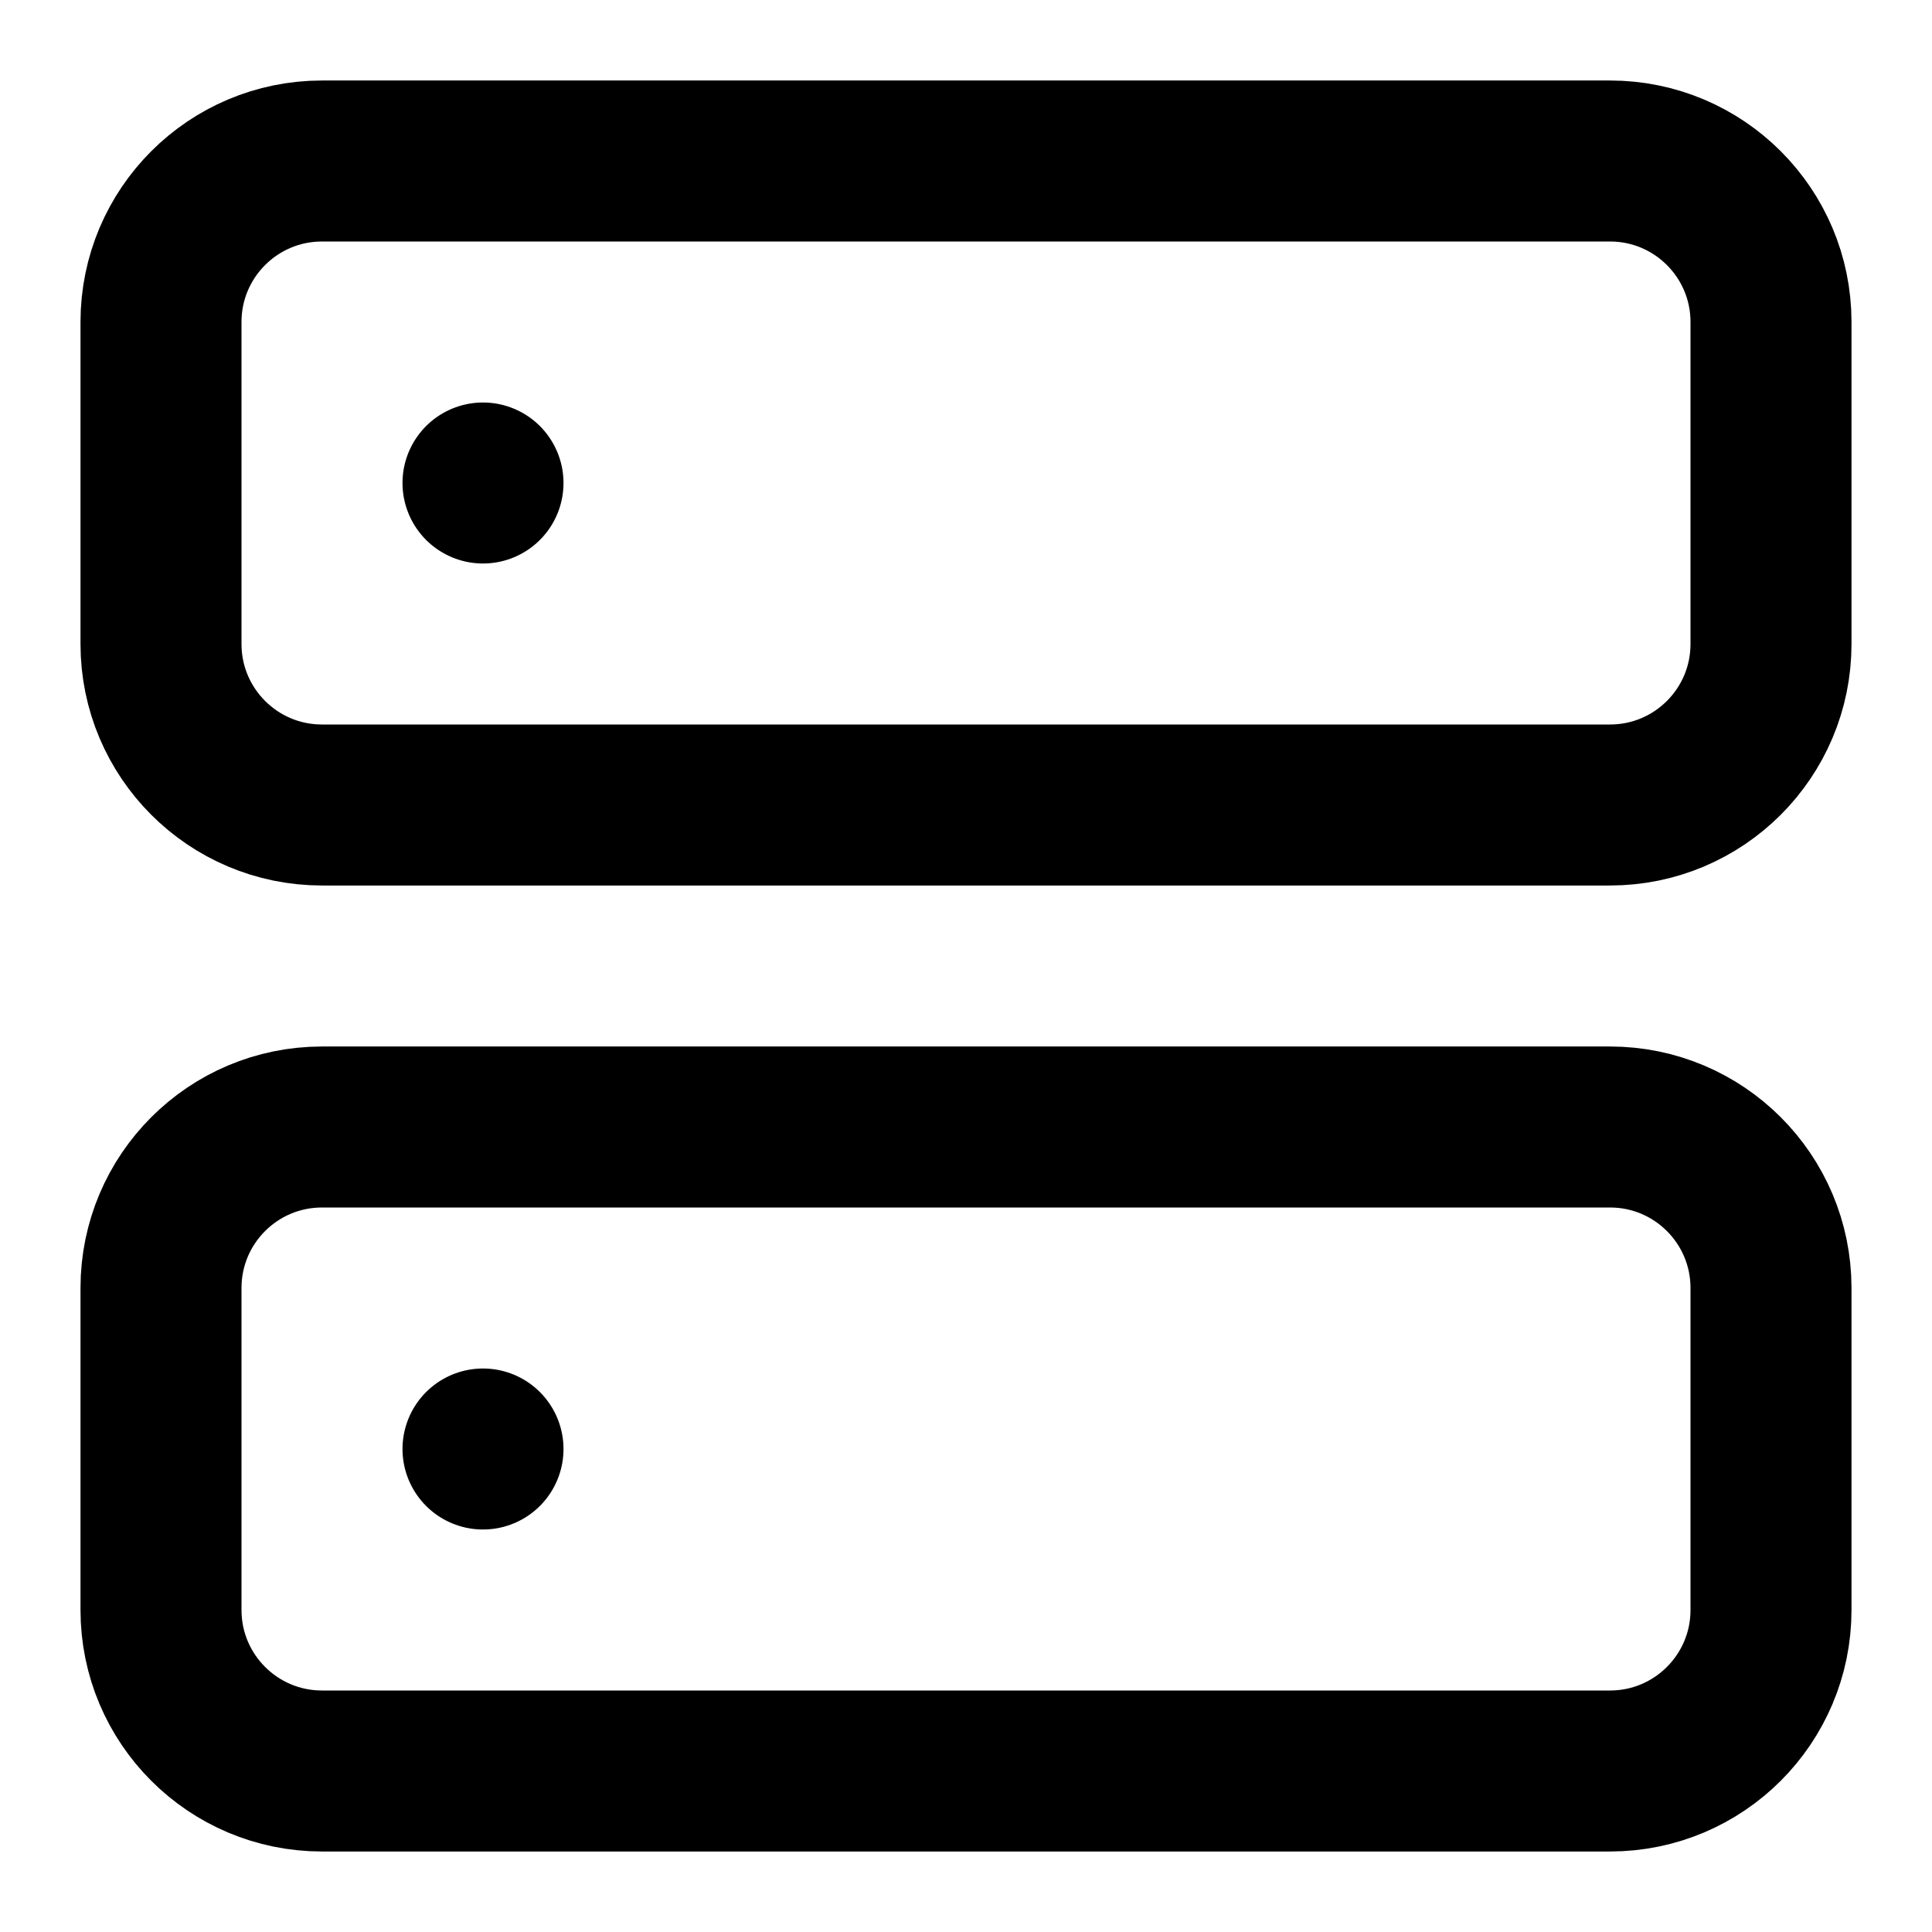
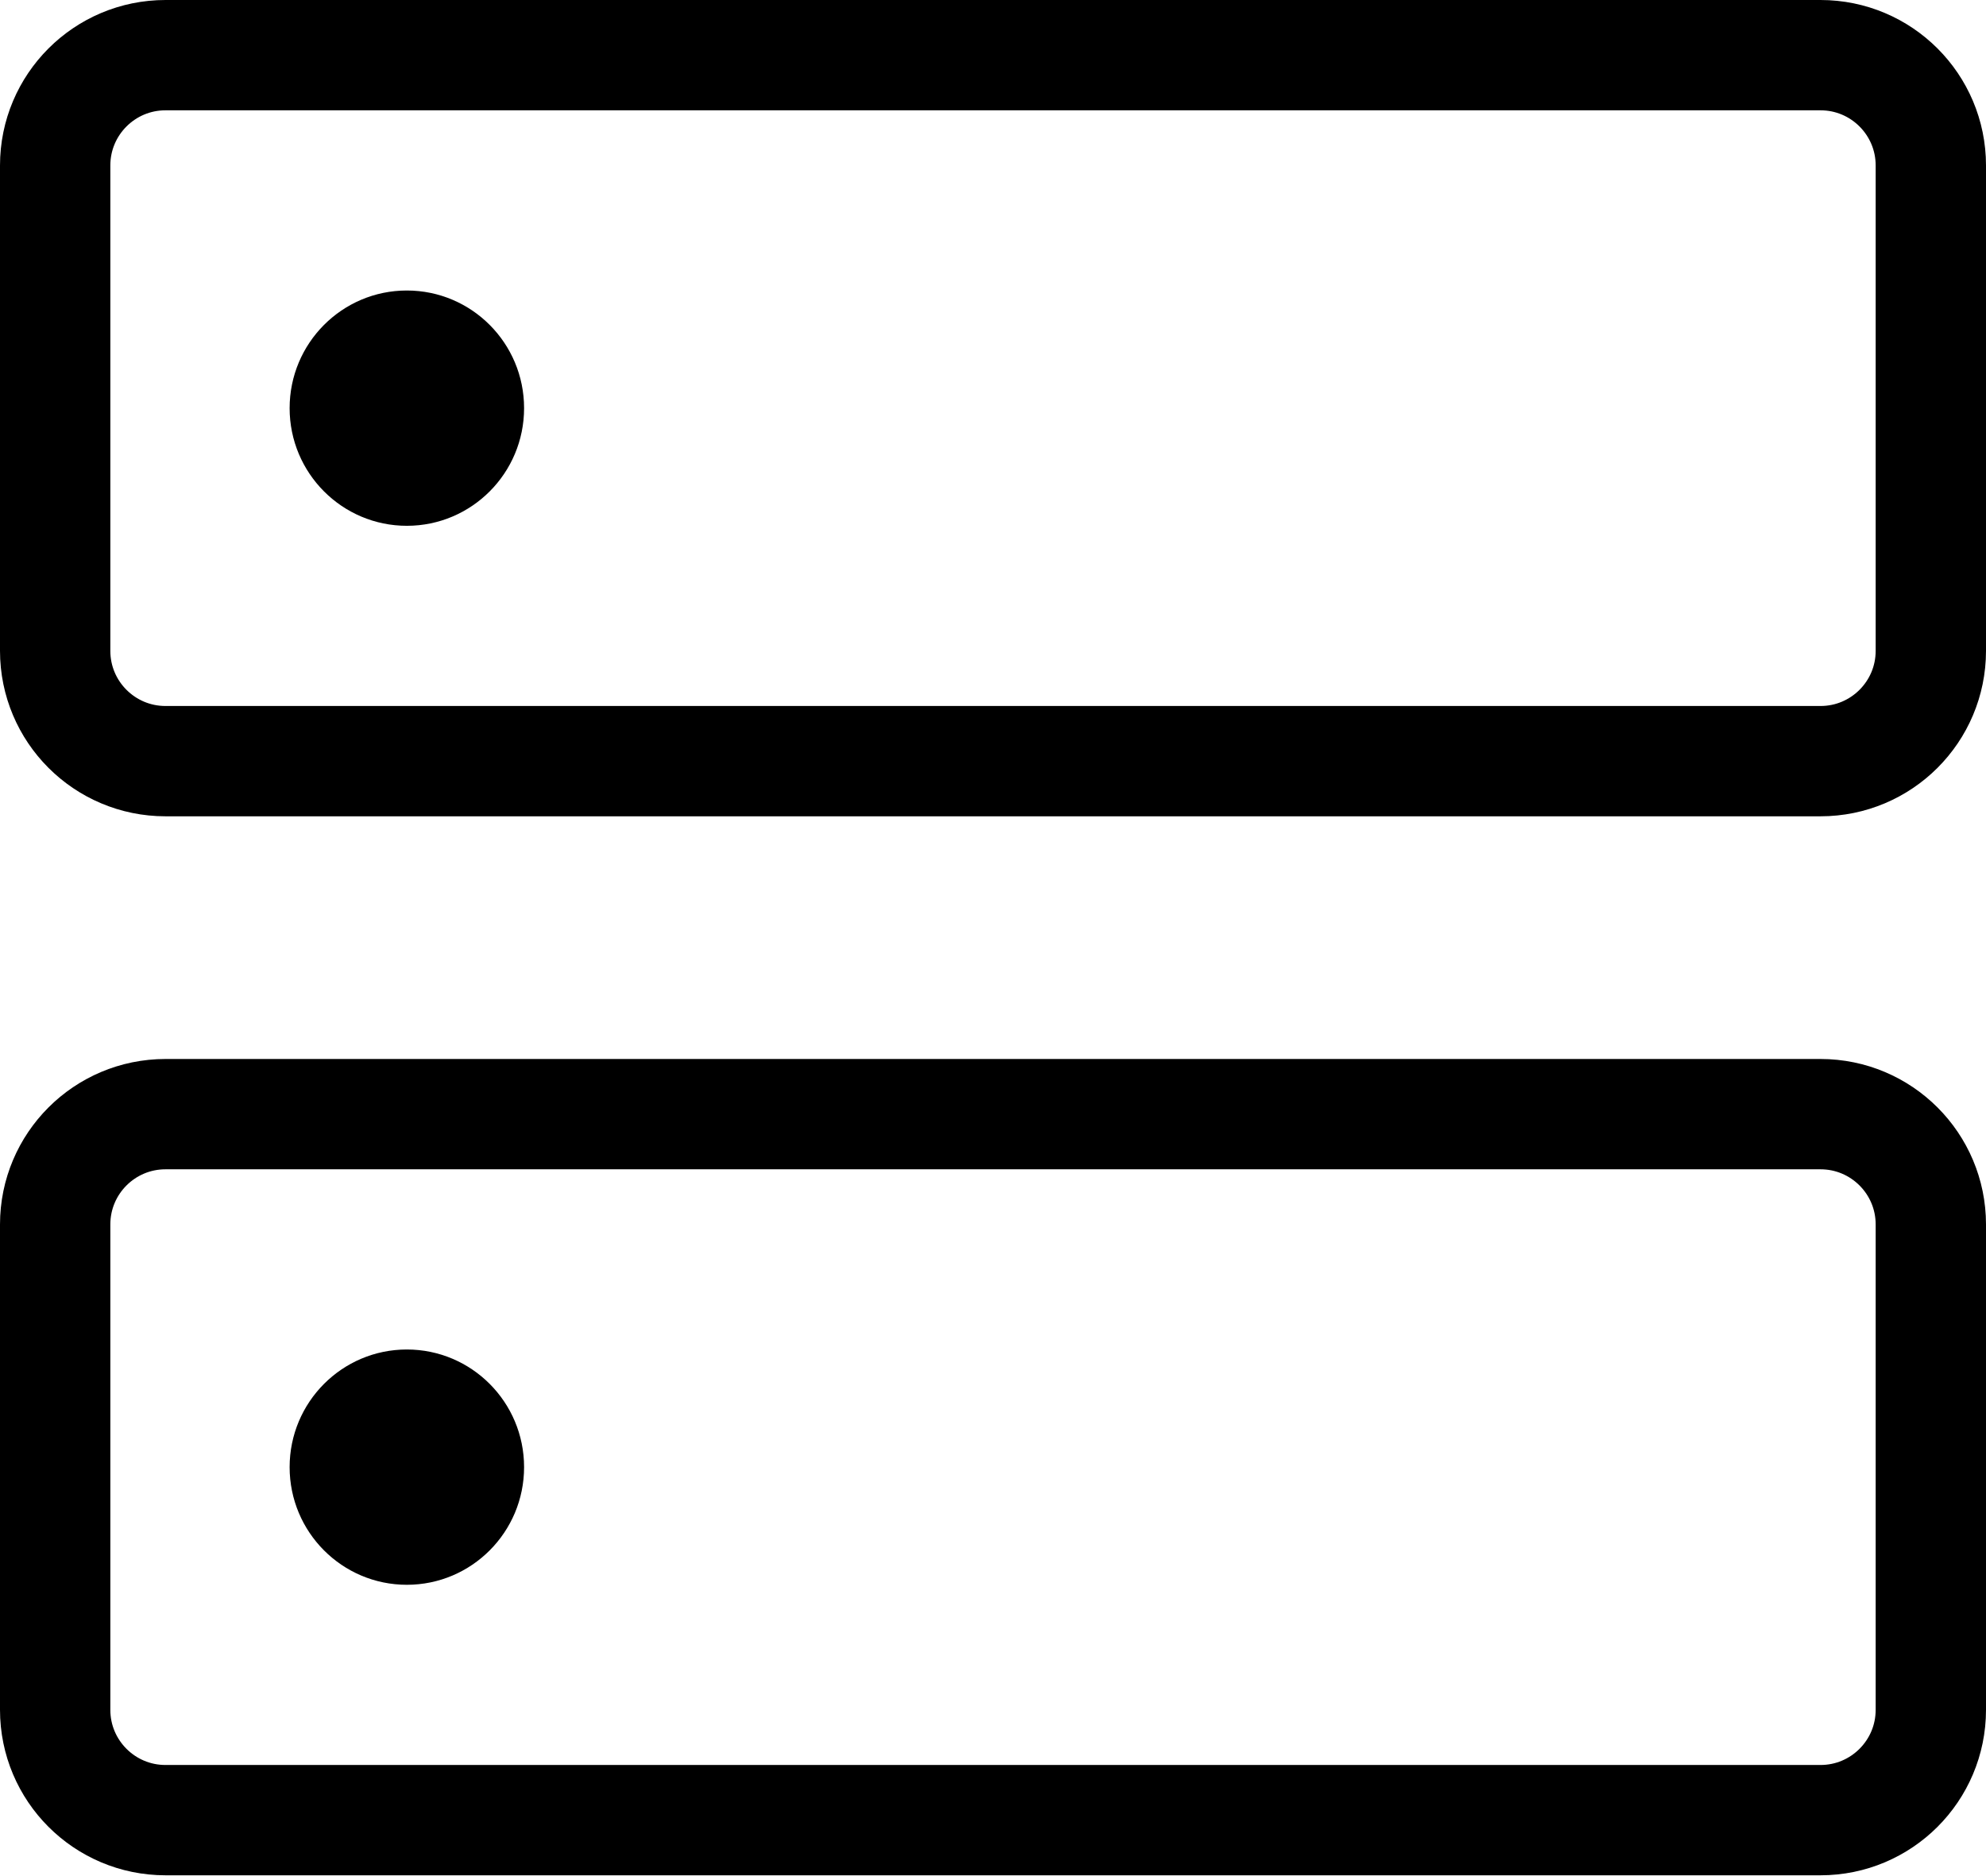
- <svg xmlns="http://www.w3.org/2000/svg" viewBox="0 0 24 24" fill="none" stroke="currentColor" stroke-width="2" stroke-linecap="round" stroke-linejoin="round">
-   <rect x="2" y="2" width="20" height="8" rx="2" ry="2" />
-   <rect x="2" y="14" width="20" height="8" rx="2" ry="2" />
-   <line x1="6" y1="6" x2="6" y2="6" />
-   <line x1="6" y1="18" x2="6" y2="18" />
+ <svg xmlns="http://www.w3.org/2000/svg" viewBox="0 0 36 34">
+   <g fill="none" fill-rule="evenodd">
+     <g>
+       <g>
+         <g>
+           <g transform="translate(1 1)">
+             <rect stroke="currentColor" stroke-width="2" stroke-linecap="round" stroke-linejoin="round" width="34" height="12.8" rx="2" />
+             <rect stroke="currentColor" stroke-width="2" stroke-linecap="round" stroke-linejoin="round" y="19.2" width="34" height="12.8" rx="2" />
+             <ellipse fill="currentColor" cx="6.375" cy="6.4" rx="2.125" ry="2.133" />
+             <ellipse fill="currentColor" cx="6.375" cy="25.6" rx="2.125" ry="2.133" />
+           </g>
+         </g>
+       </g>
+     </g>
+   </g>
</svg>
